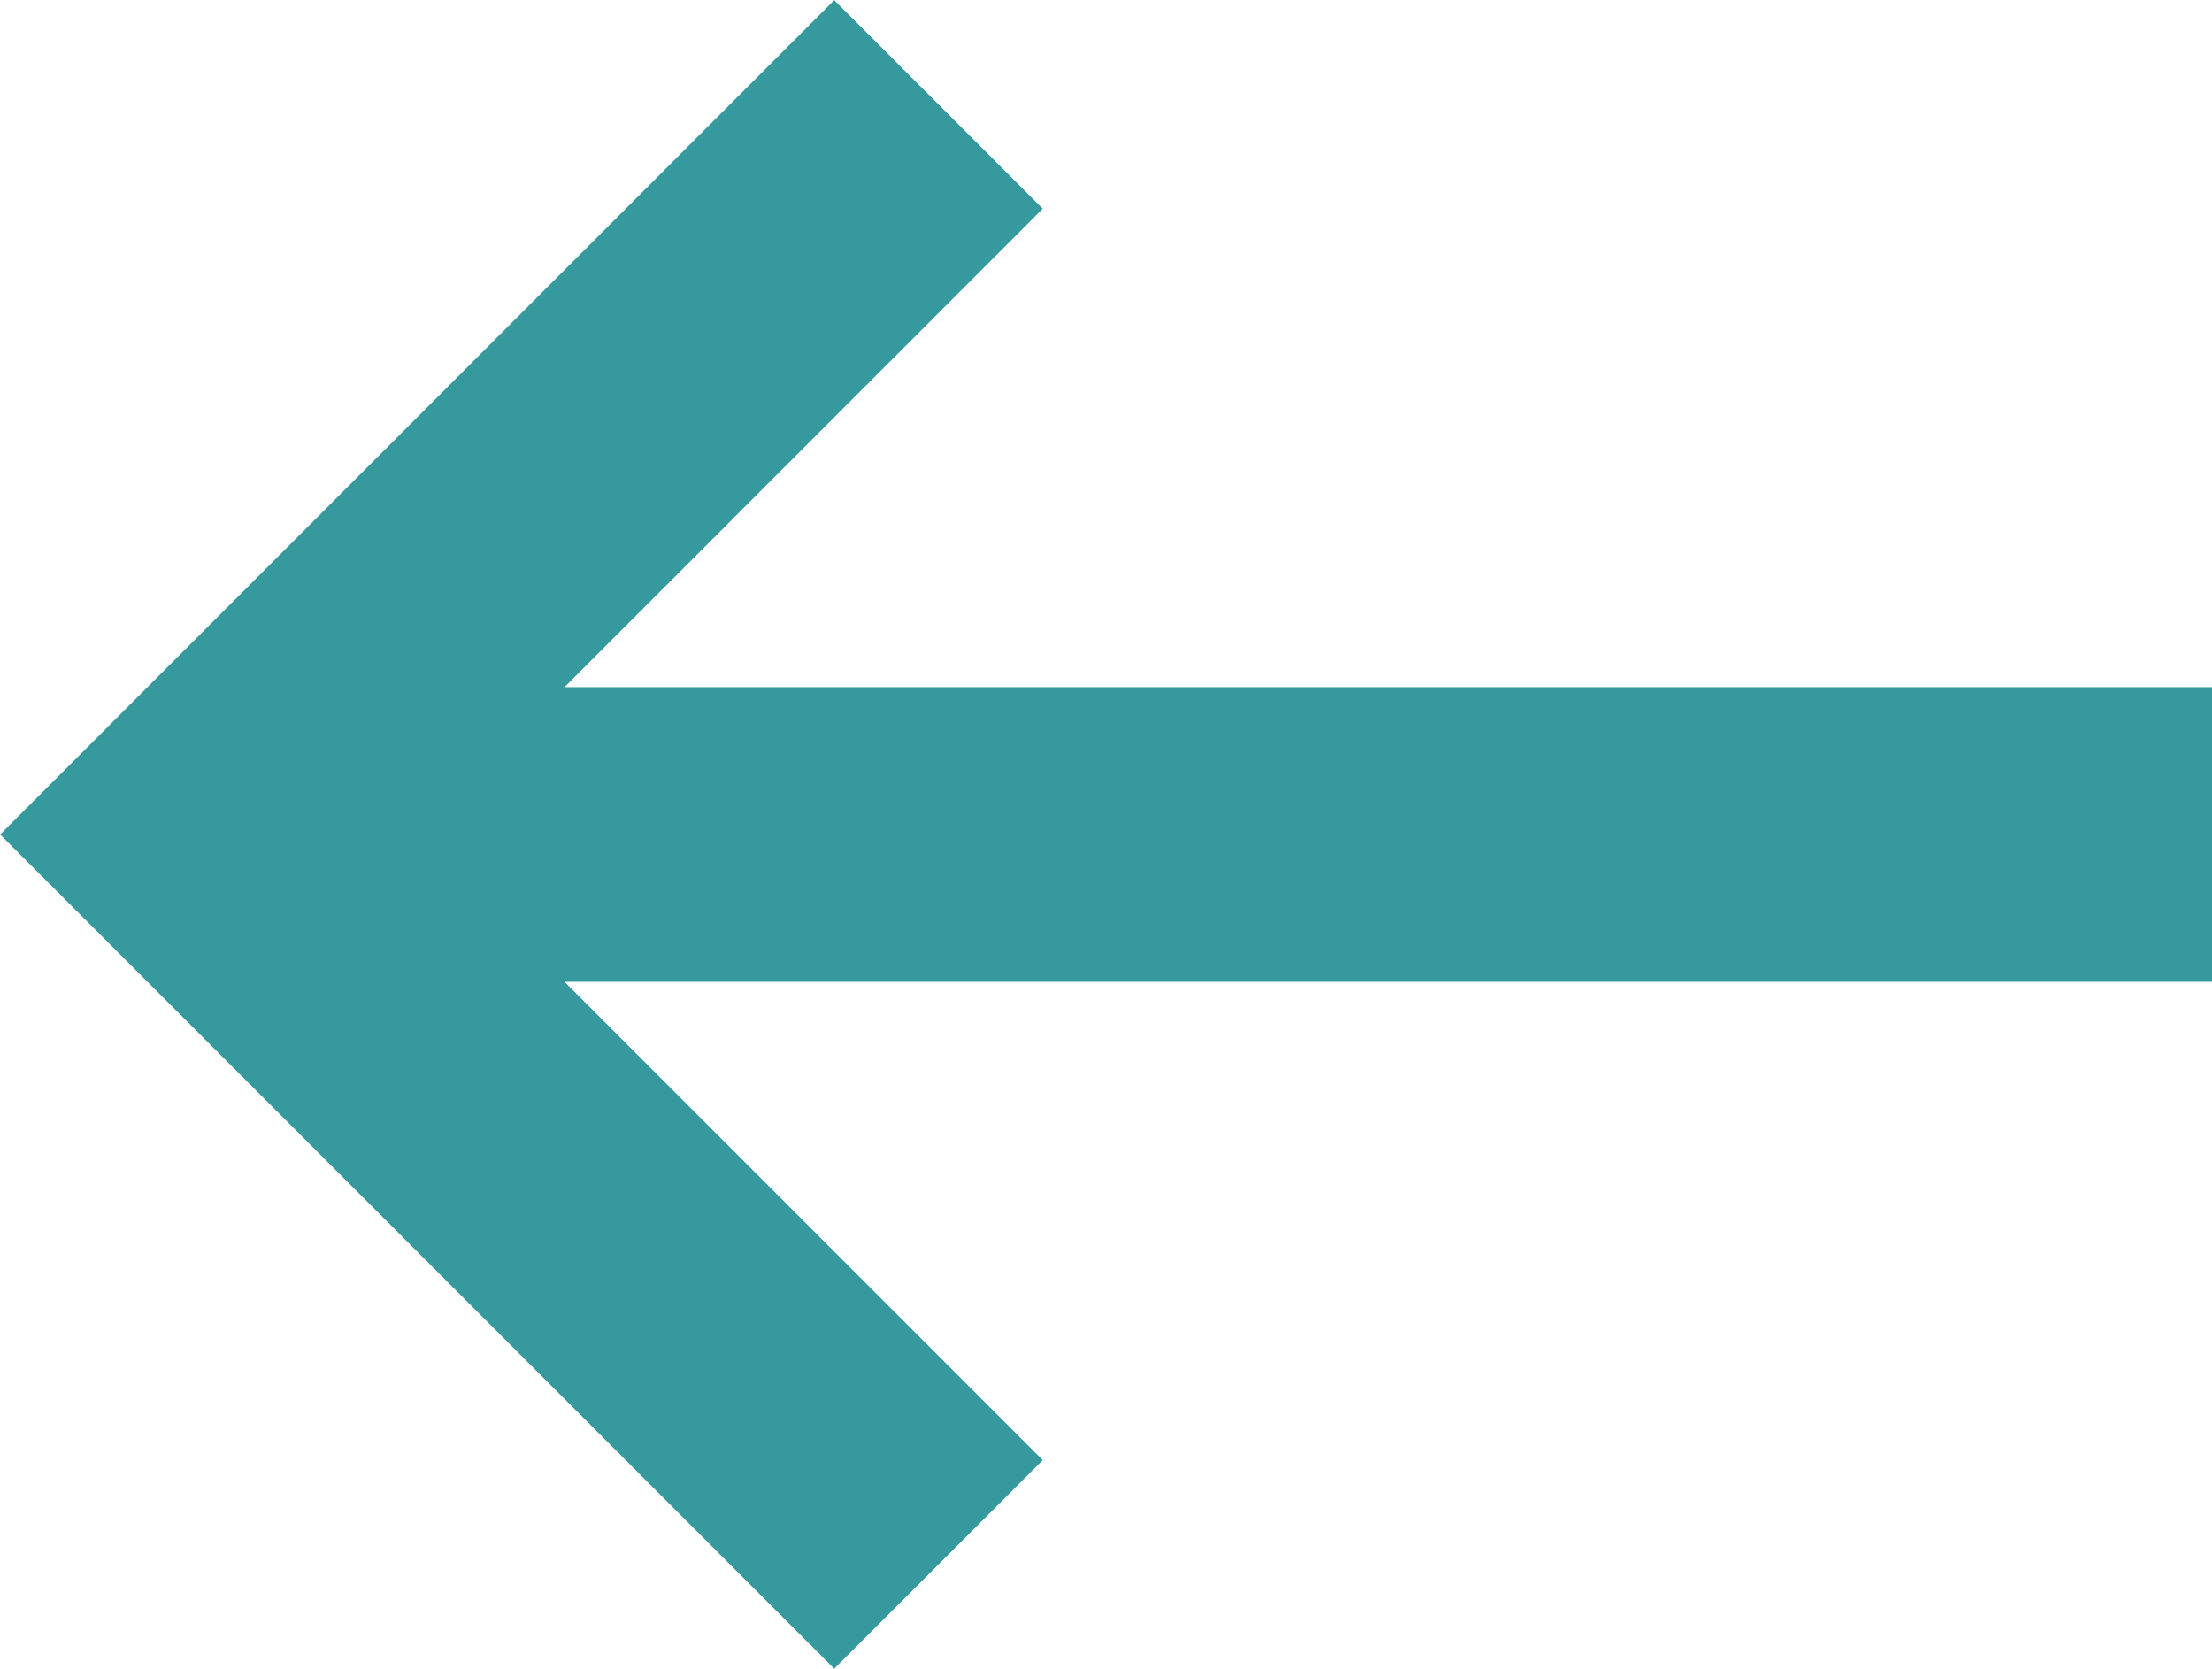
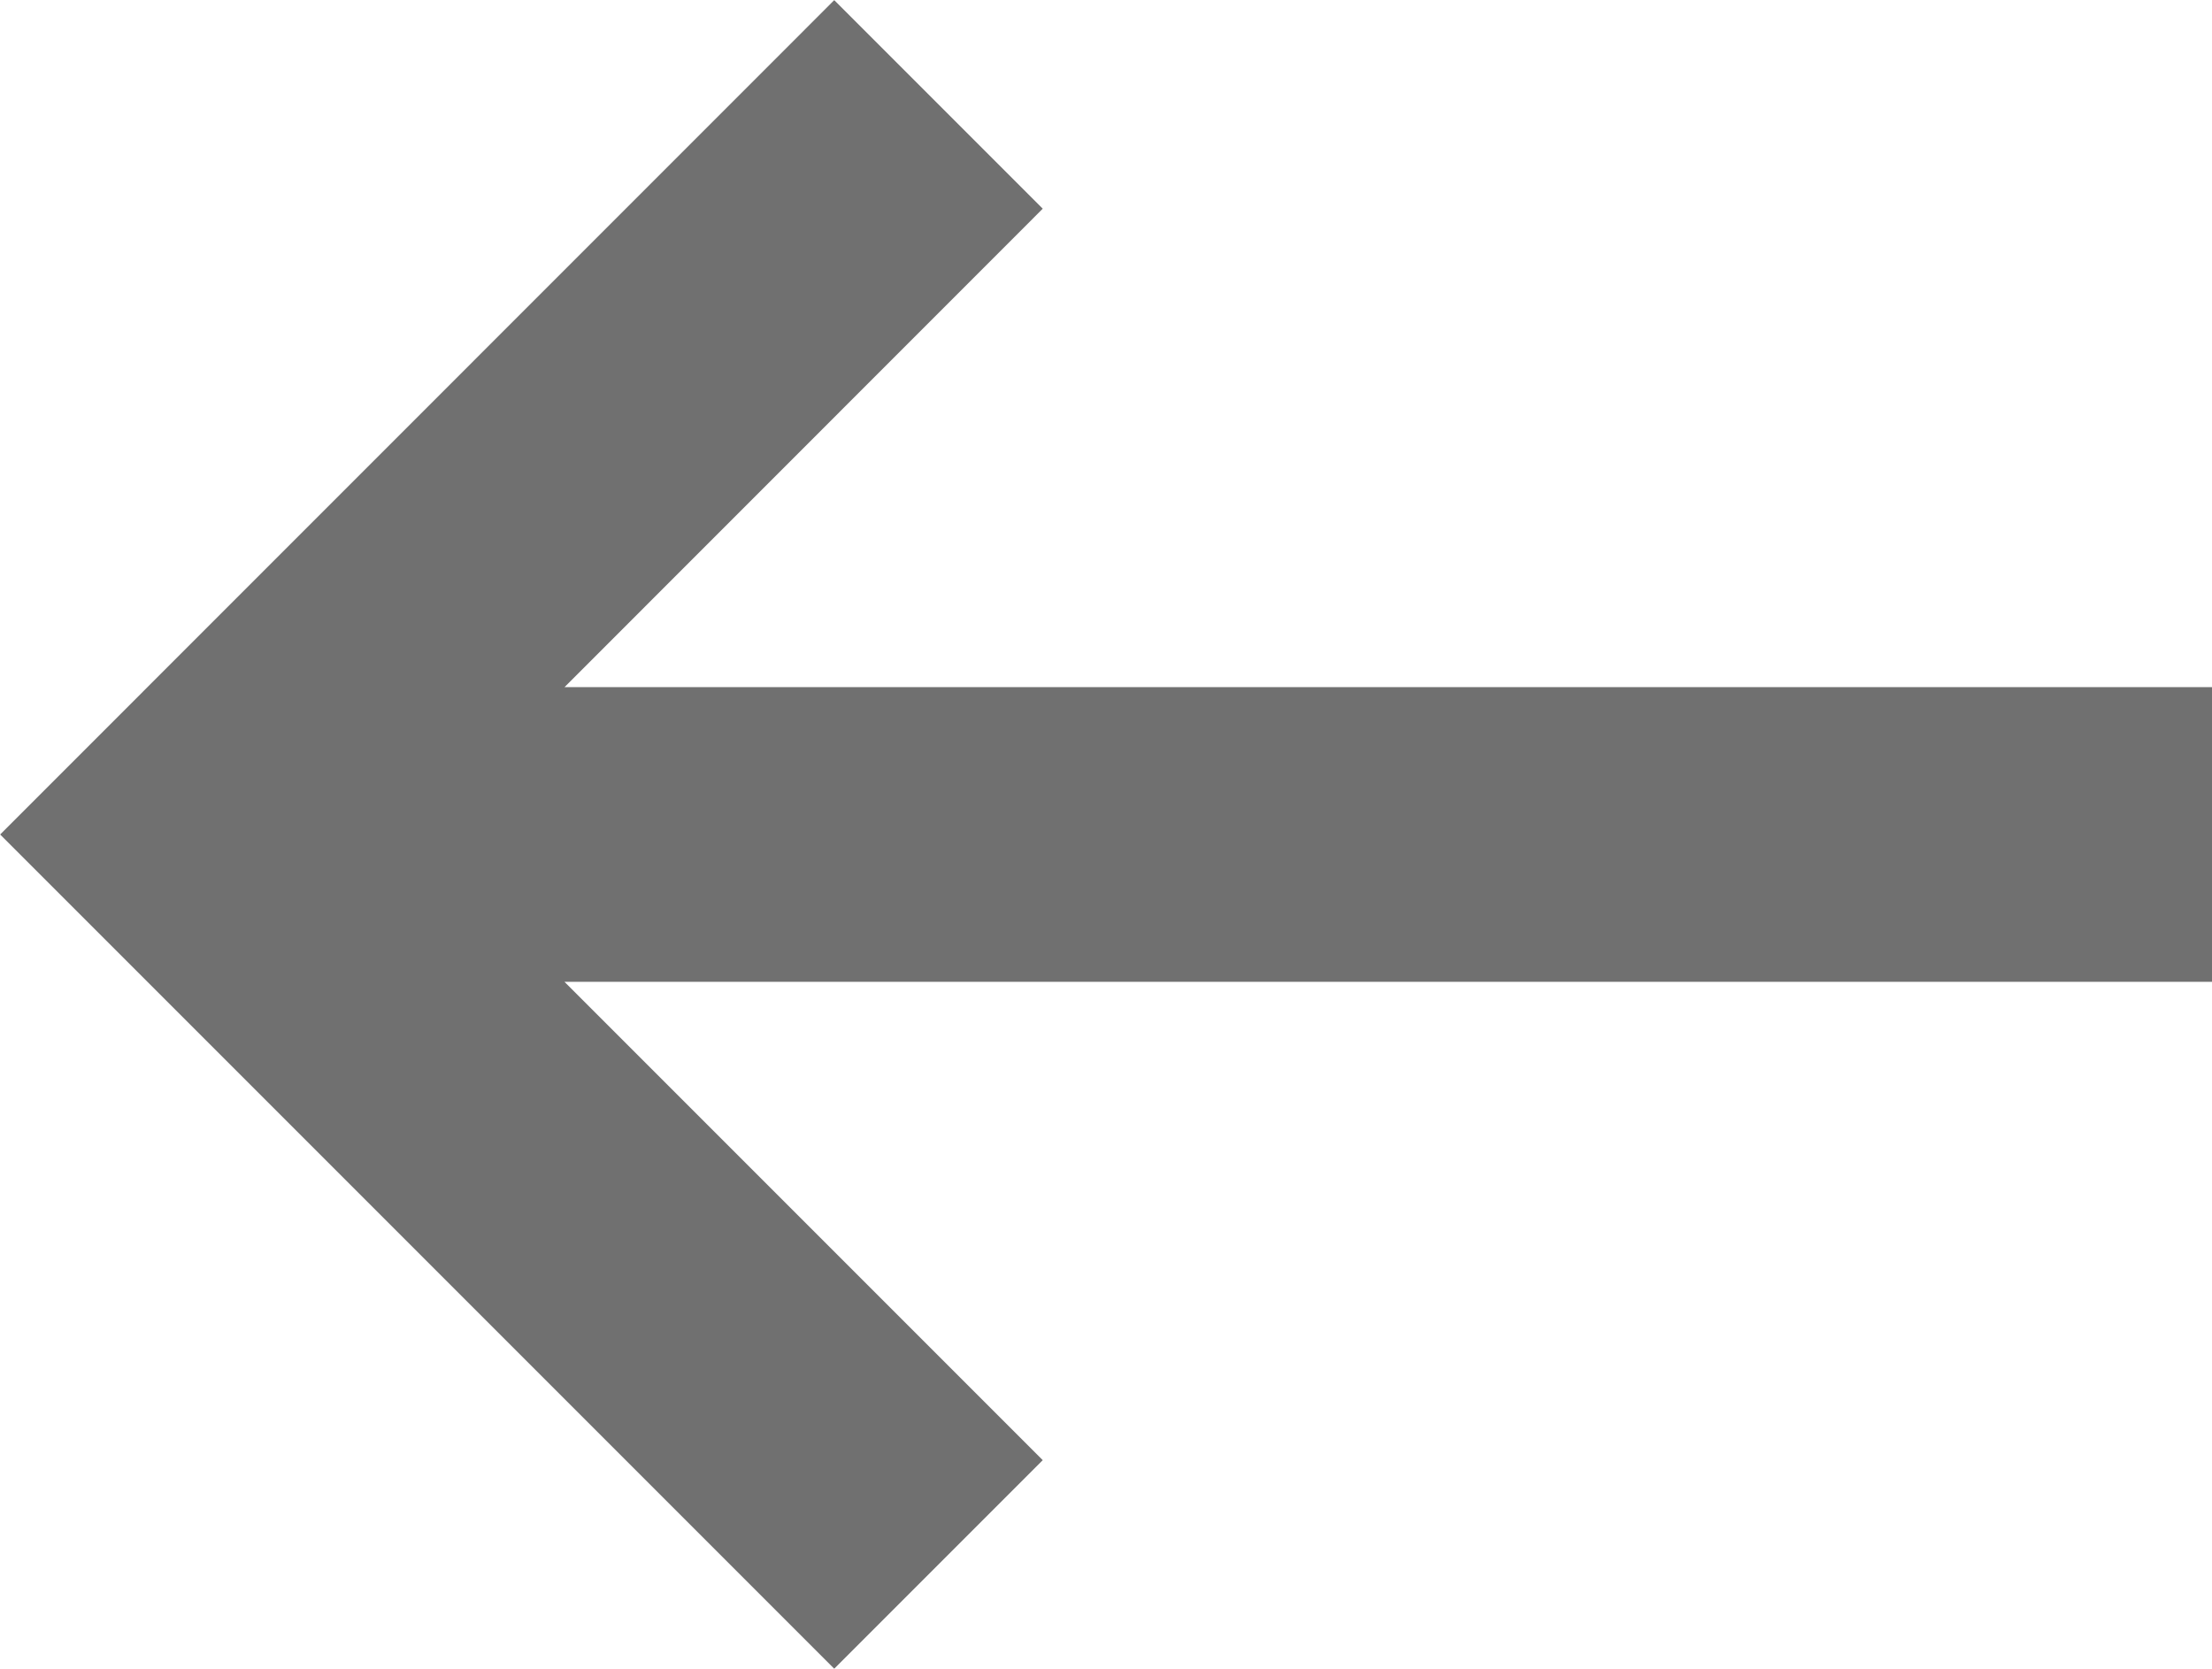
<svg xmlns="http://www.w3.org/2000/svg" width="15" height="11.314" viewBox="0 0 15 11.314">
-   <path id="Intersection_1" data-name="Intersection 1" d="M-2272.5-2441.5v-11.172l-3.243,3.243-1.414-1.414,5.656-5.656,5.657,5.656-1.414,1.414-3.244-3.243v11.172Z" transform="translate(2456.5 -2265.843) rotate(-90)" fill="#35999e" />
+   <path id="Intersection_1" data-name="Intersection 1" d="M-2272.5-2441.5v-11.172l-3.243,3.243-1.414-1.414,5.656-5.656,5.657,5.656-1.414,1.414-3.244-3.243v11.172Z" transform="translate(2456.5 -2265.843) rotate(-90)" fill="#707070" />
</svg>
